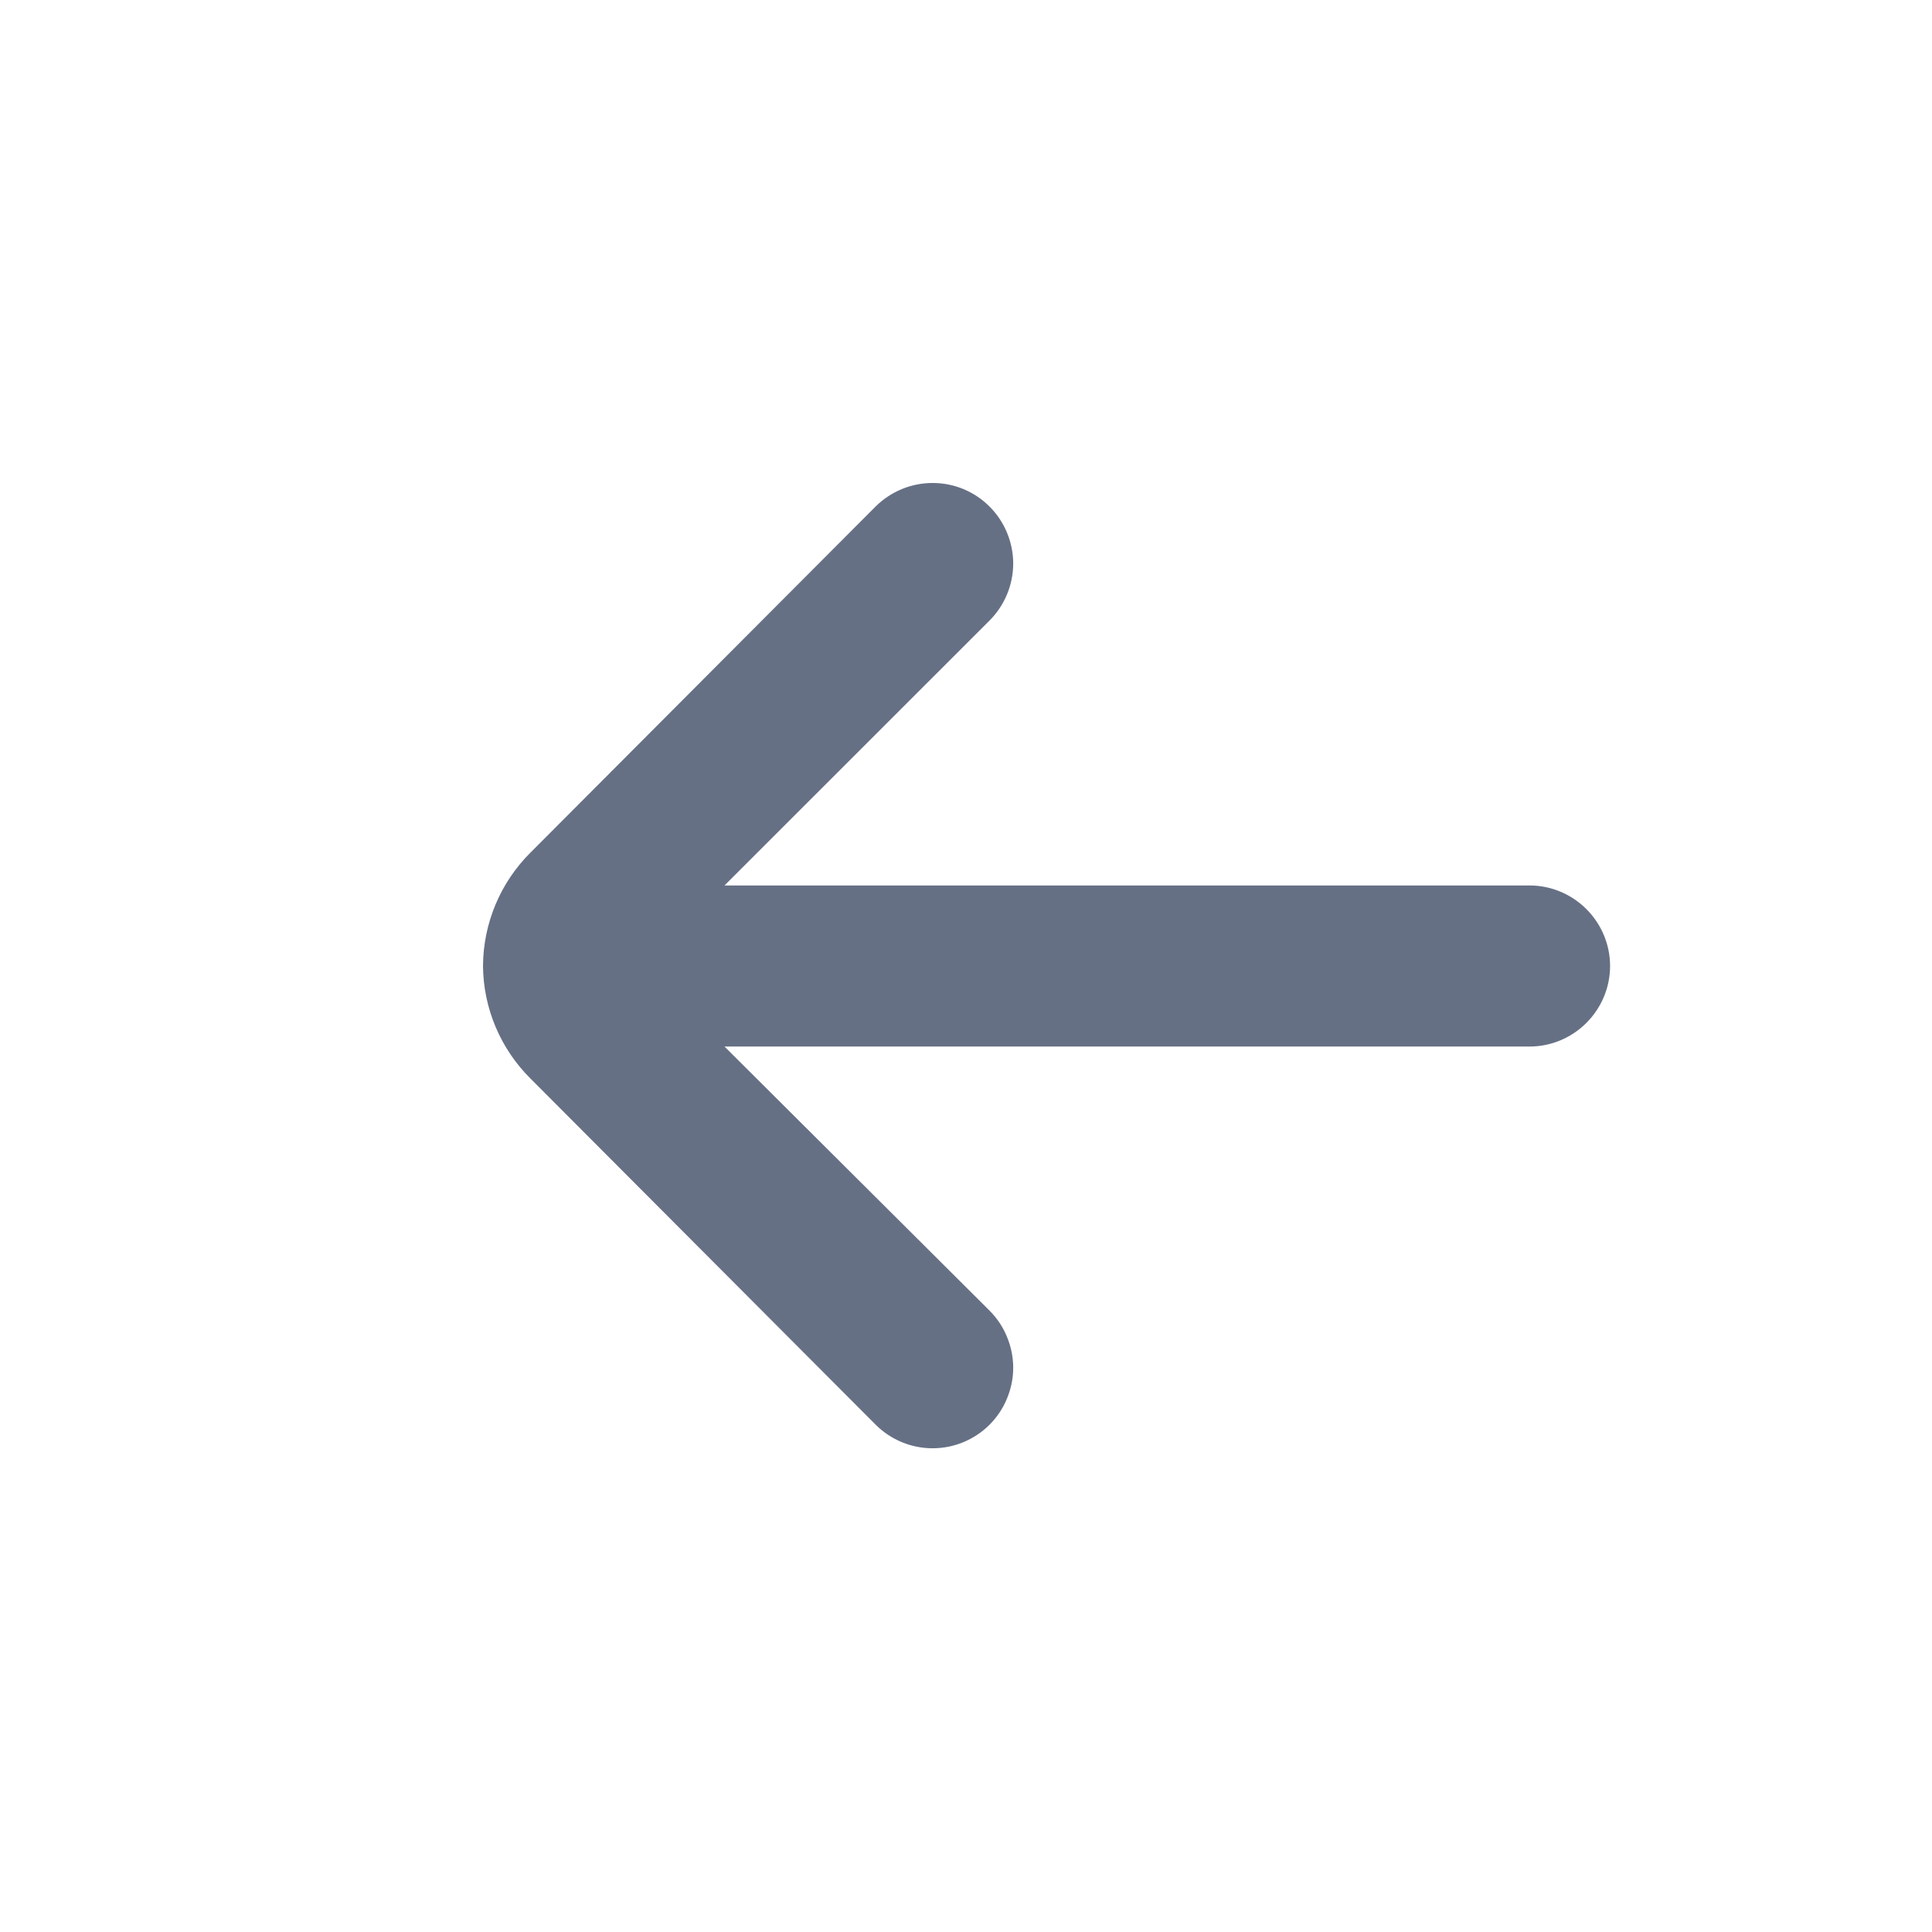
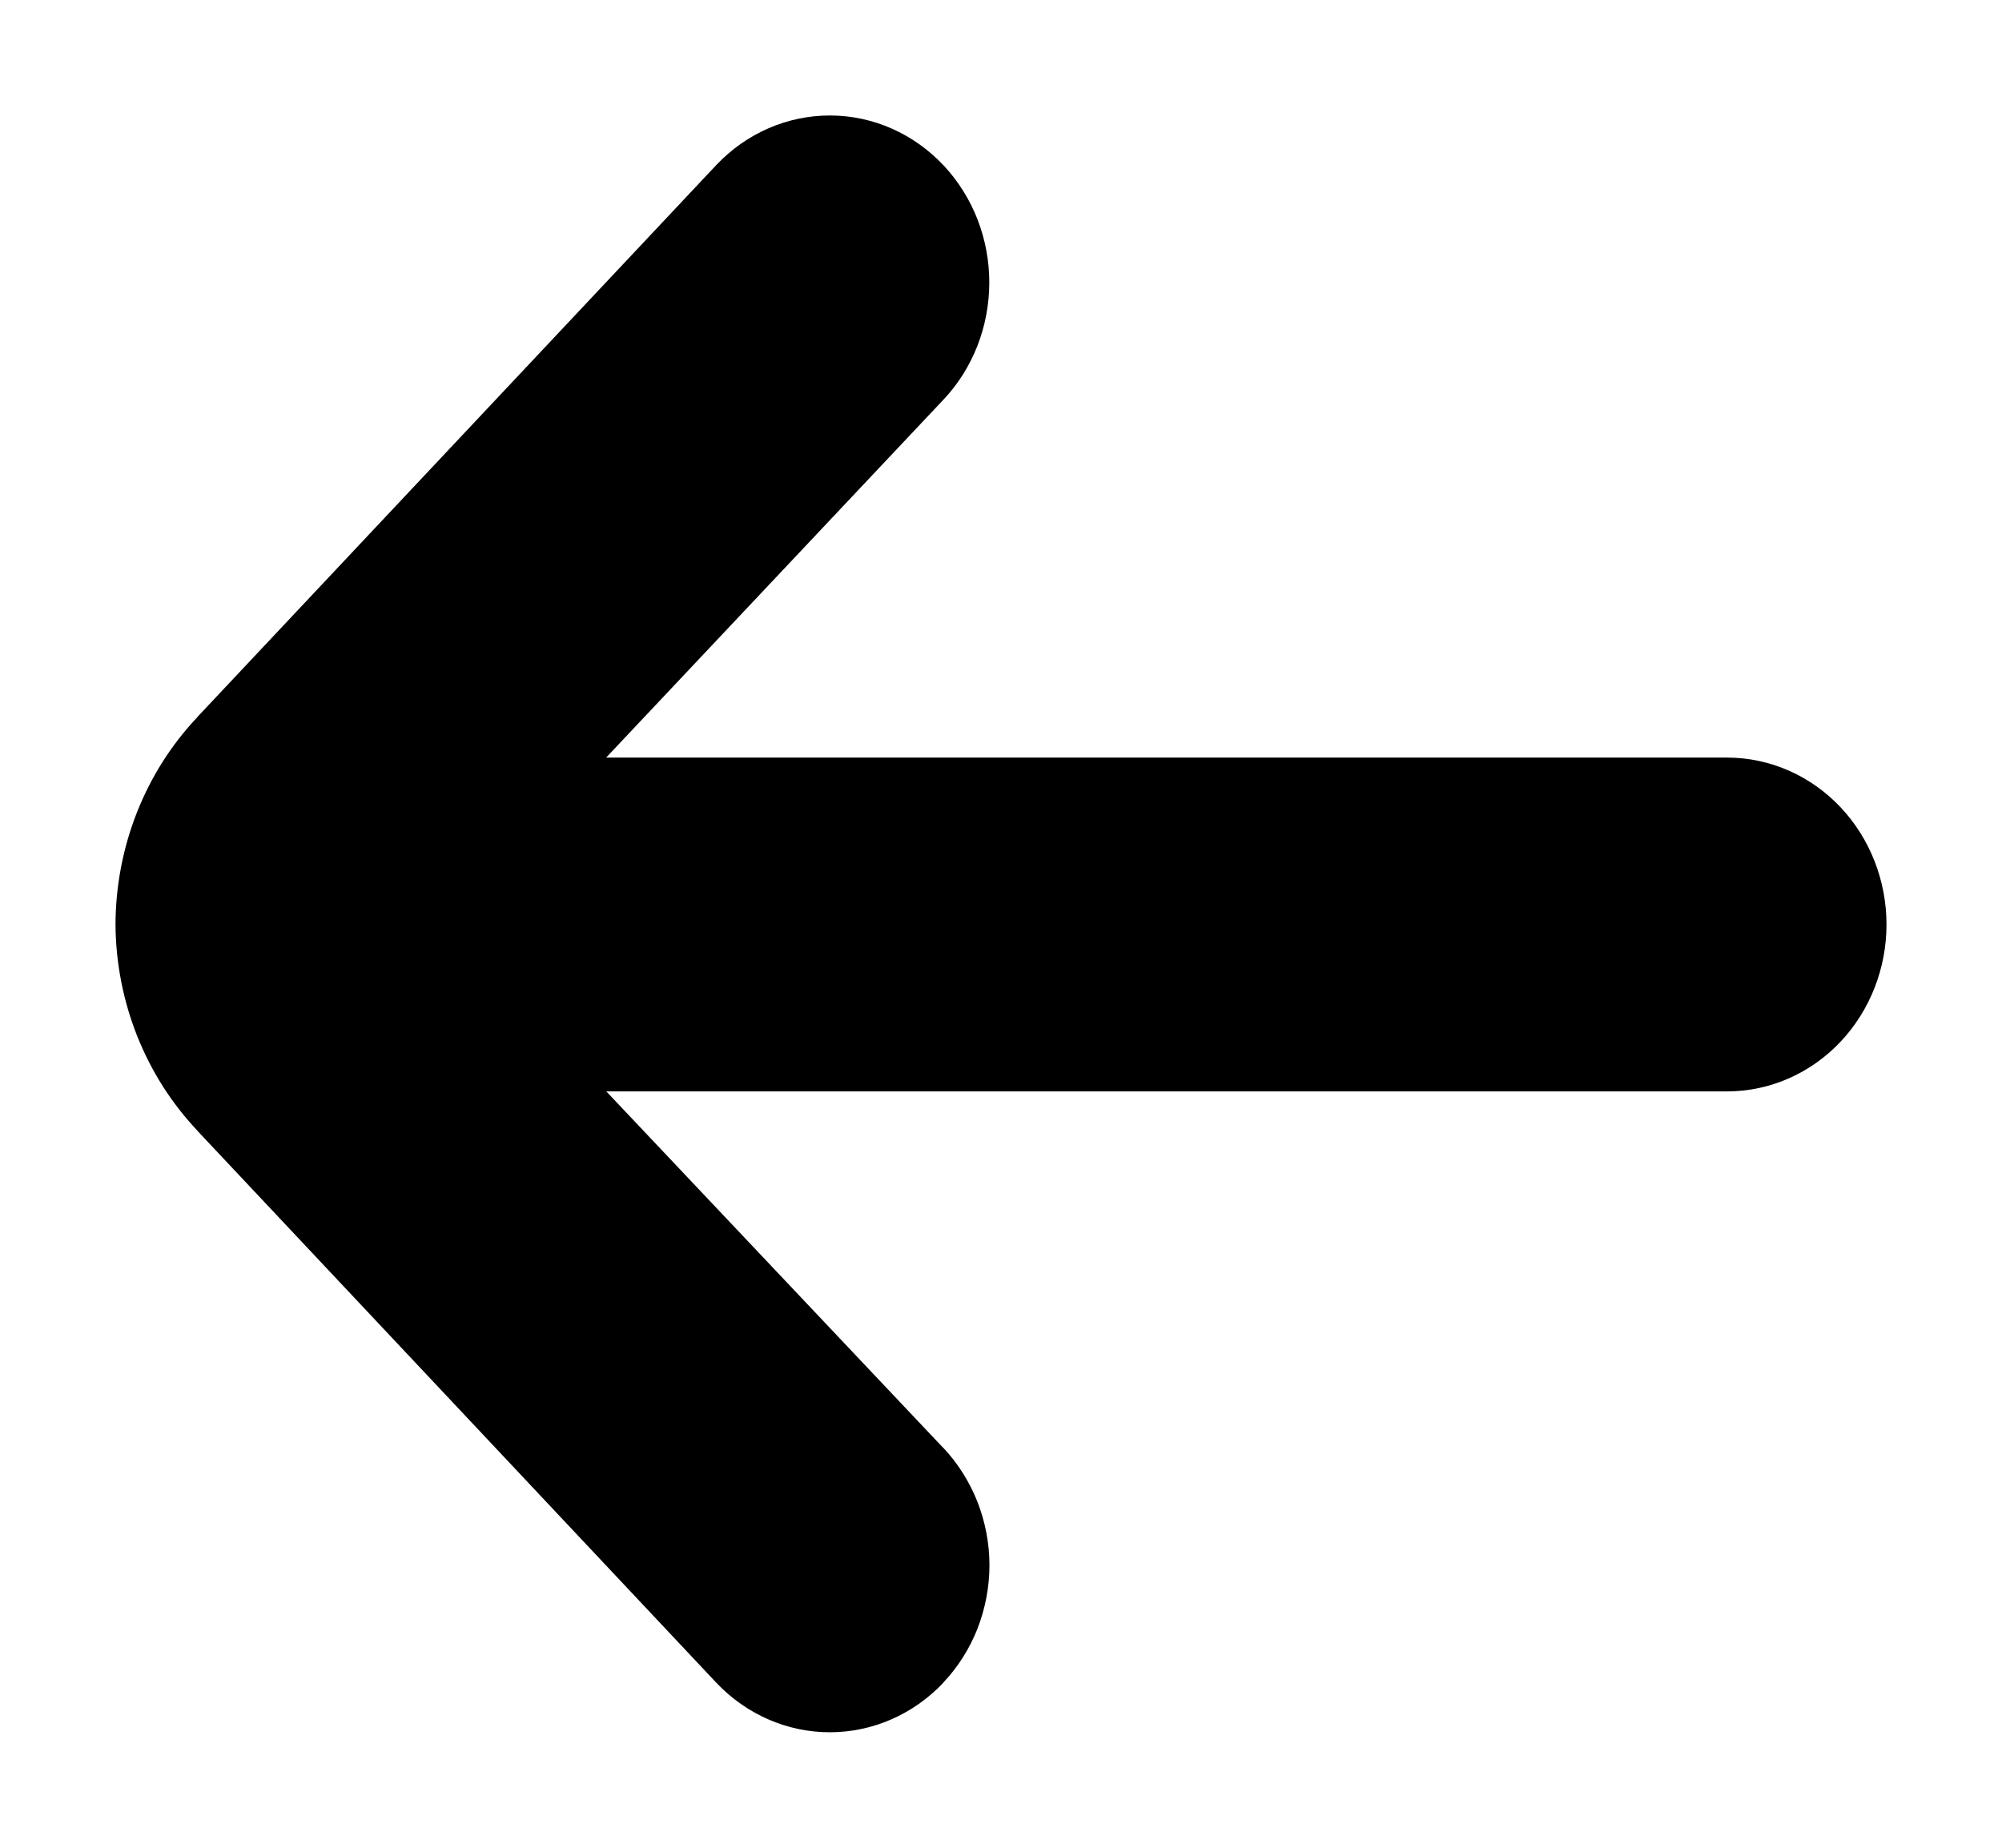
- <svg xmlns="http://www.w3.org/2000/svg" width="16" height="16" viewBox="0 0 16 16" fill="none">
-   <path d="M4 8C4.003 8.351 4.145 8.686 4.394 8.933L7.253 11.8C7.378 11.924 7.547 11.994 7.723 11.994C7.9 11.994 8.069 11.924 8.194 11.8C8.256 11.738 8.306 11.664 8.339 11.583C8.373 11.502 8.391 11.415 8.391 11.327C8.391 11.239 8.373 11.152 8.339 11.07C8.306 10.989 8.256 10.915 8.194 10.853L6 8.667L12.667 8.667C12.844 8.667 13.013 8.596 13.138 8.471C13.263 8.346 13.334 8.177 13.334 8C13.334 7.823 13.263 7.654 13.138 7.529C13.013 7.404 12.844 7.333 12.667 7.333L6 7.333L8.194 5.14C8.319 5.015 8.39 4.846 8.391 4.669C8.391 4.492 8.321 4.322 8.197 4.197C8.072 4.071 7.903 4 7.726 4C7.549 3.999 7.379 4.069 7.253 4.193L4.394 7.06C4.143 7.309 4.002 7.647 4 8Z" fill="#667085" />
+ <svg xmlns="http://www.w3.org/2000/svg" width="13" viewBox="0 0 13 12" fill="none" preserveAspectRatio="xMidYMid meet">
+   <path d="M0.75 6.003L0.75 6.006C0.754 6.506 0.944 6.986 1.282 7.343C1.282 7.343 1.282 7.343 1.282 7.344L4.652 10.929L4.653 10.93C4.846 11.133 5.11 11.25 5.388 11.25C5.667 11.25 5.931 11.133 6.124 10.93L5.942 10.758L6.123 10.93C6.22 10.828 6.295 10.709 6.347 10.578L6.12 10.488L6.347 10.578C6.398 10.447 6.425 10.306 6.425 10.165C6.425 10.024 6.398 9.884 6.347 9.753L6.114 9.845L6.347 9.753C6.295 9.622 6.22 9.503 6.124 9.401C6.124 9.401 6.123 9.401 6.123 9.401L3.937 7.088L11.214 7.088C11.494 7.088 11.759 6.97 11.952 6.765C12.144 6.561 12.25 6.287 12.25 6.004C12.25 5.721 12.144 5.447 11.952 5.243C11.759 5.038 11.494 4.92 11.214 4.92L3.936 4.92L6.123 2.599C6.124 2.598 6.124 2.598 6.124 2.598C6.317 2.395 6.423 2.121 6.424 1.838C6.425 1.555 6.32 1.281 6.129 1.076C5.936 0.87 5.672 0.751 5.392 0.75C5.112 0.749 4.847 0.866 4.653 1.07L4.652 1.071L1.282 4.656C1.282 4.656 1.282 4.657 1.282 4.657C0.942 5.016 0.752 5.5 0.75 6.003Z" fill="currentColor" stroke="transparent" stroke-width="0.5" />
</svg>
